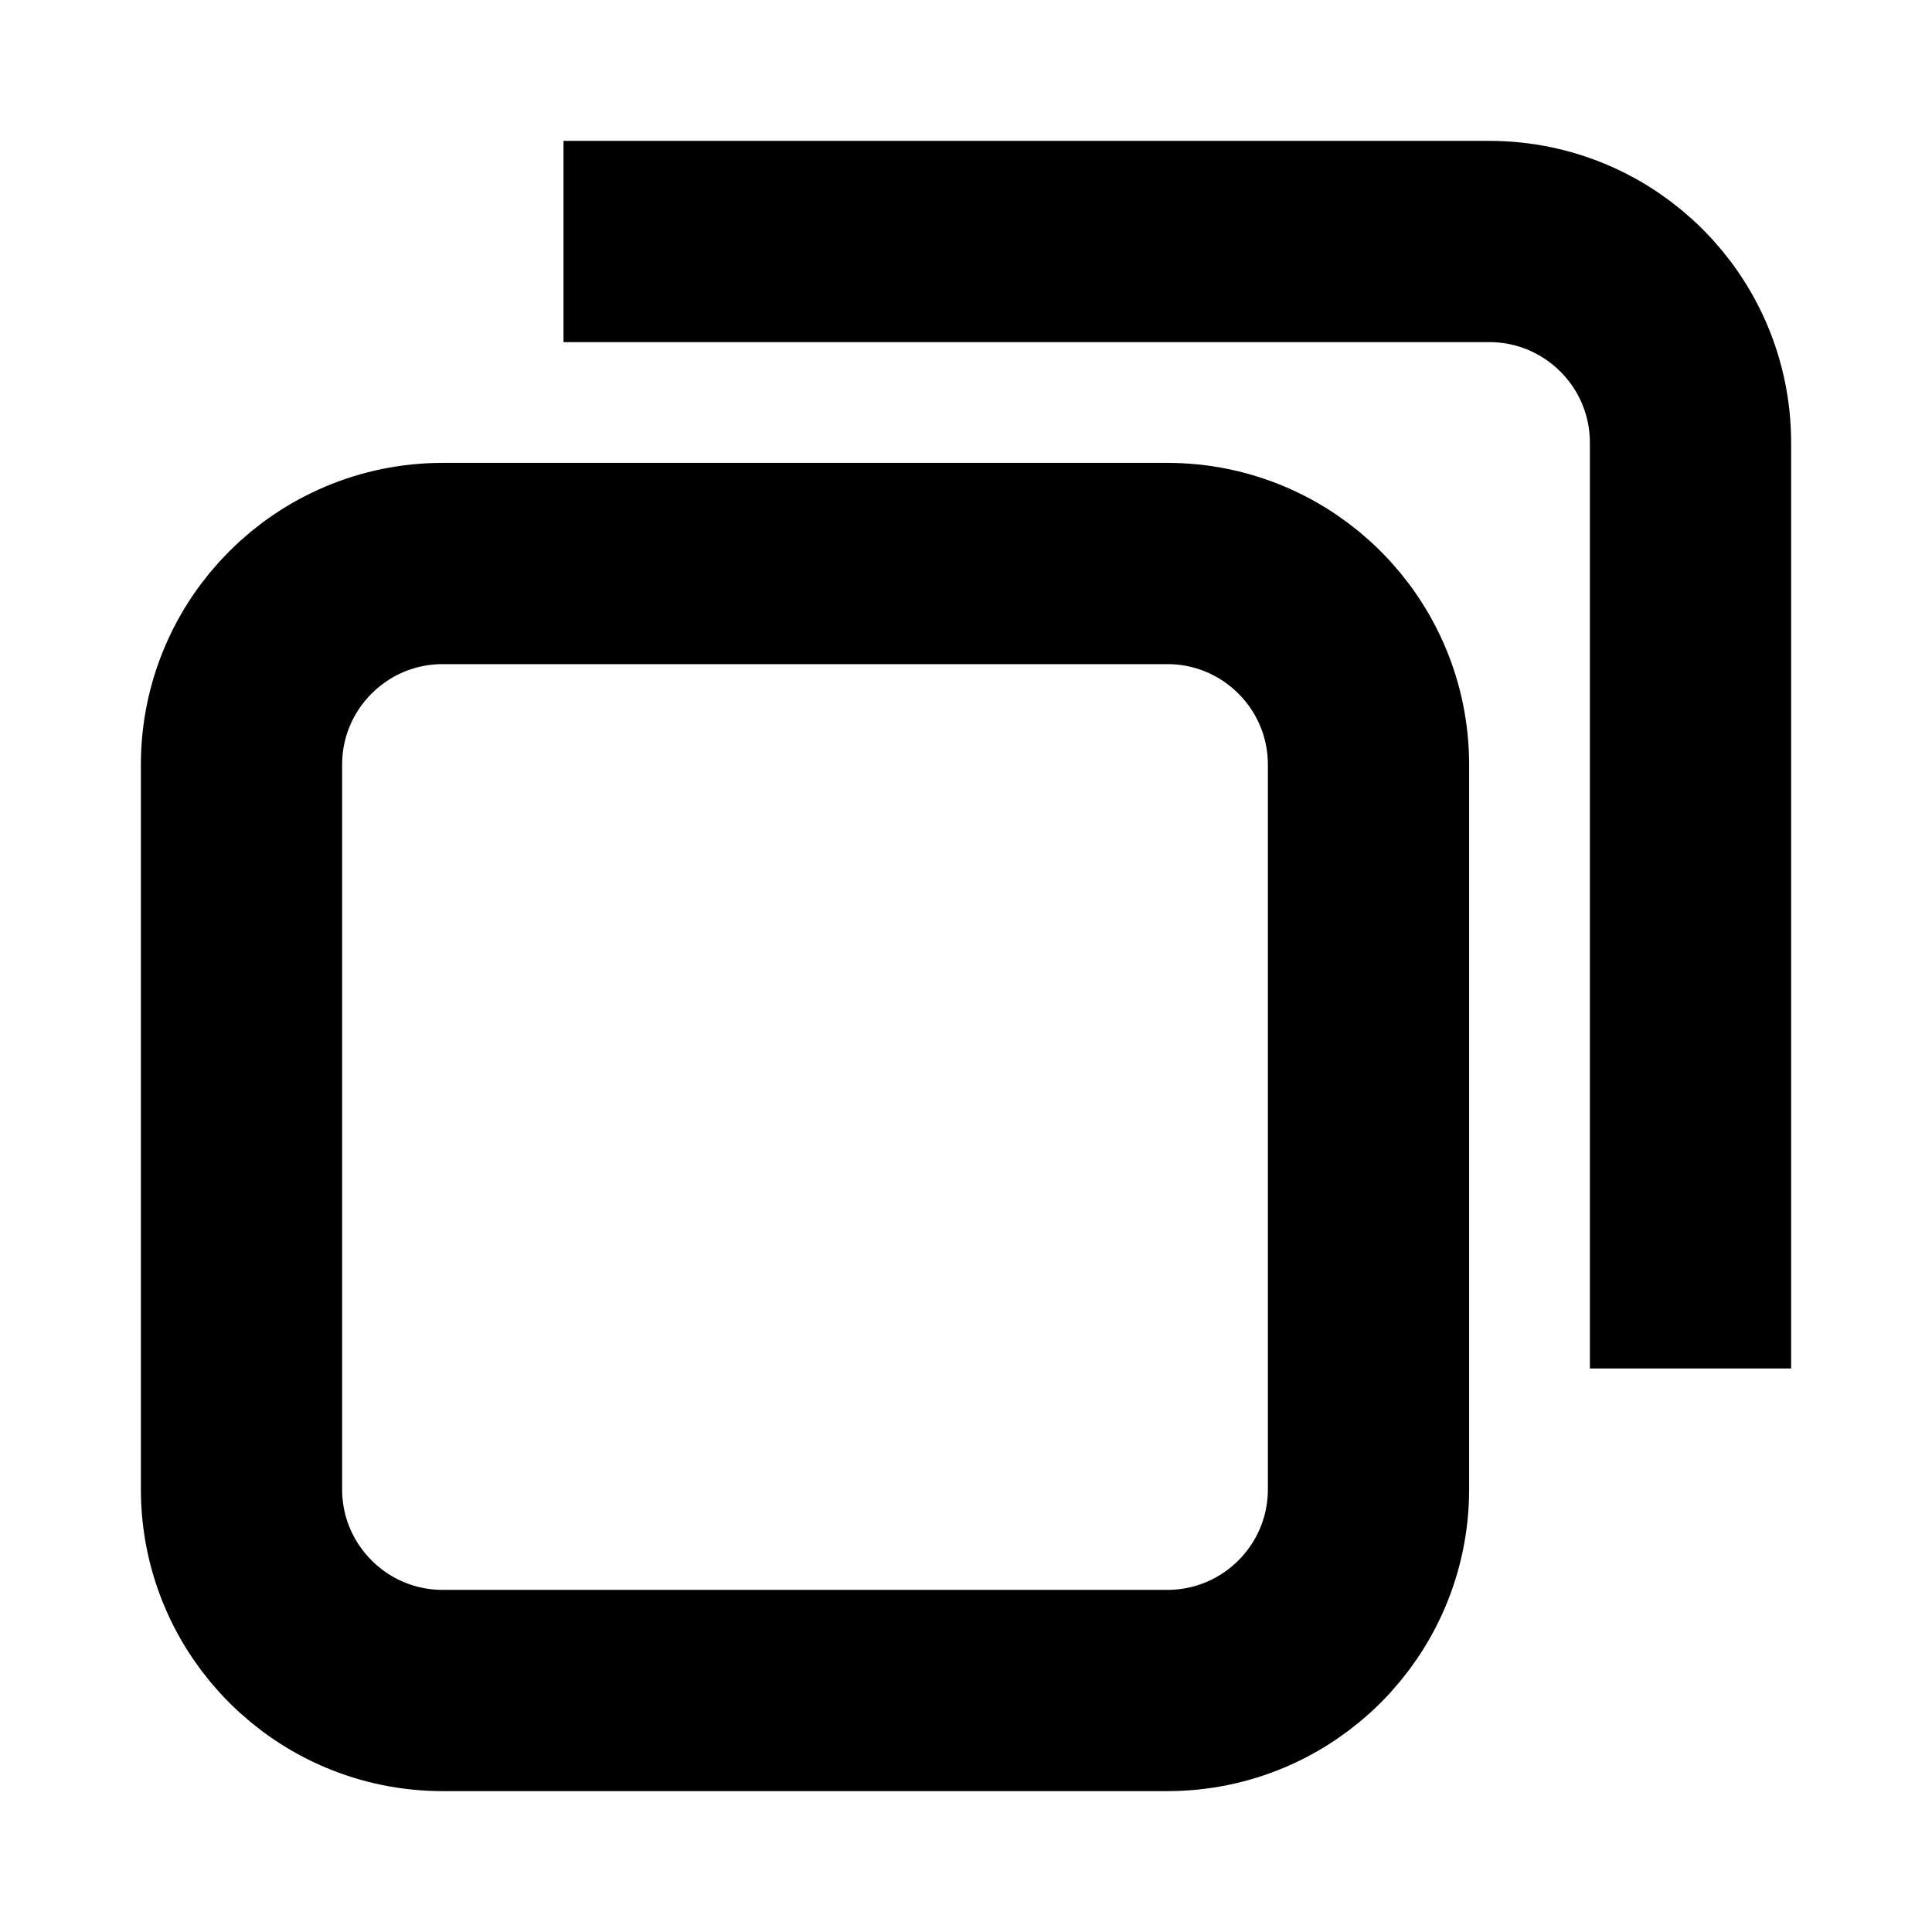
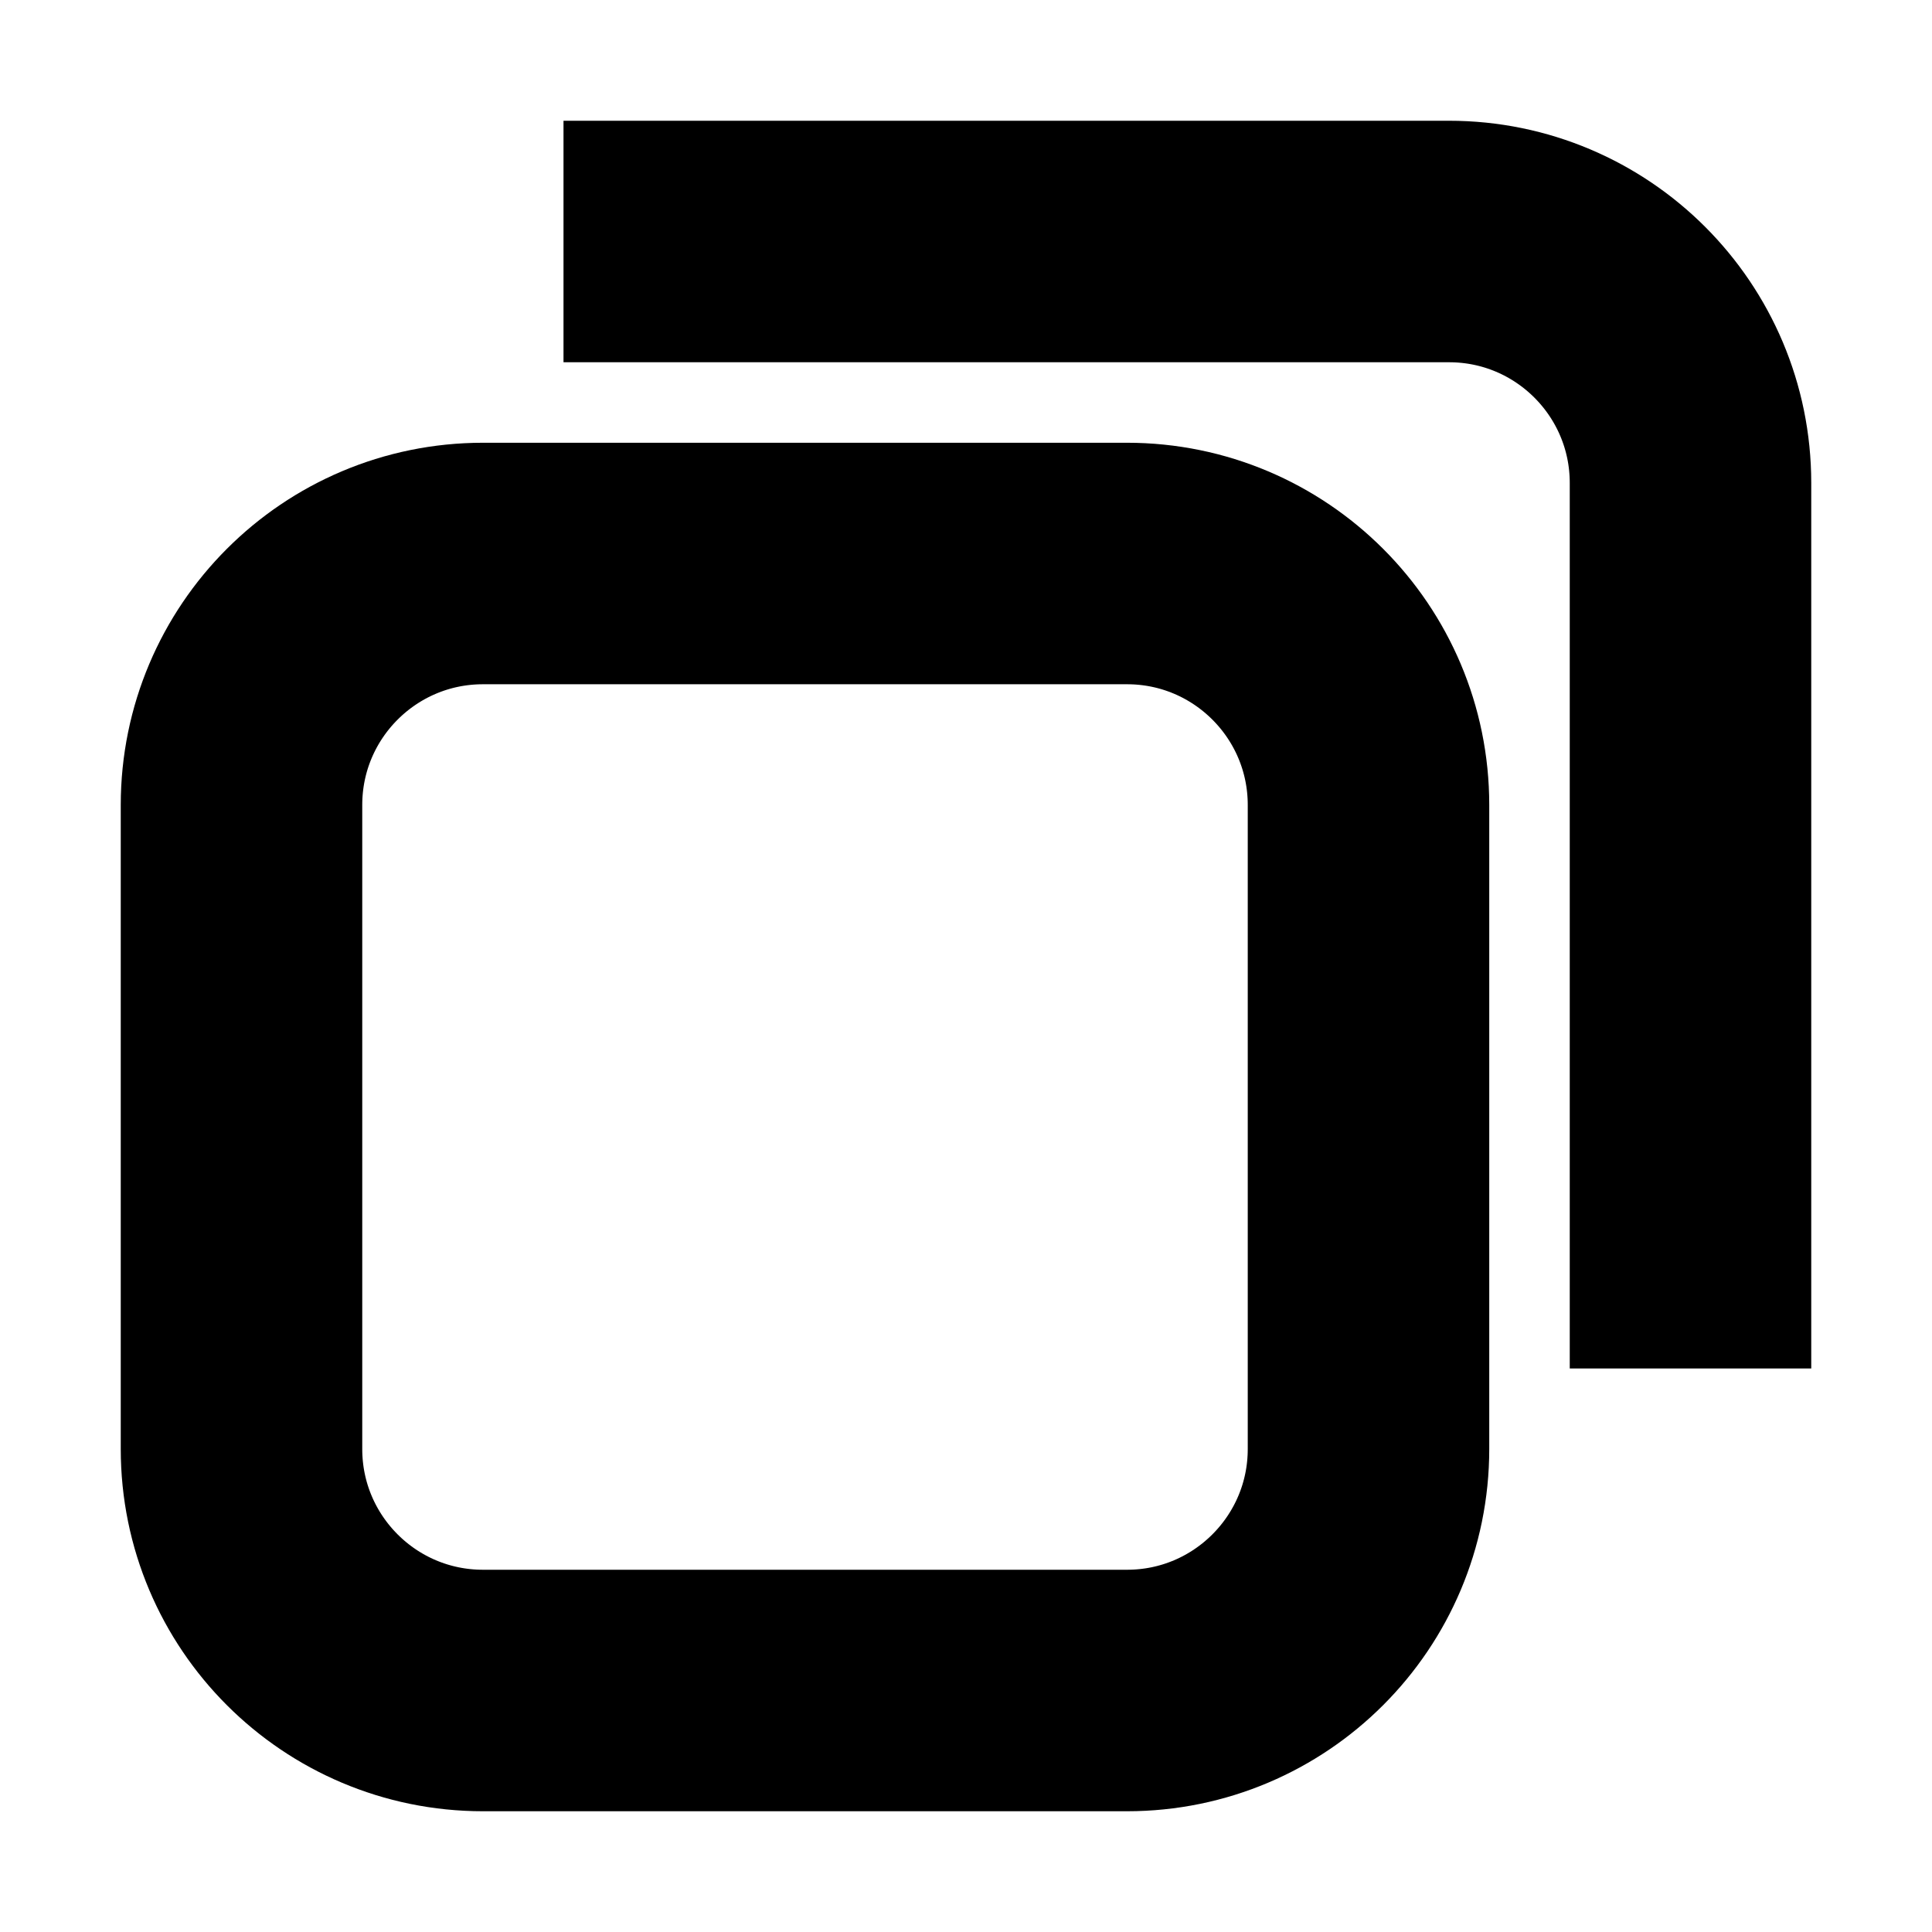
<svg xmlns="http://www.w3.org/2000/svg" viewBox="0 0 12 12" fill="none">
-   <rect x="1.5" y="3.5" width="7" height="7" rx="1.25" stroke="currentColor" stroke-width="1.25" />
-   <path d="M3.5 1.5h5.75a1.25 1.25 0 0 1 1.25 1.25v5.75" stroke="currentColor" stroke-width="1.25" />
+   <rect x="1.5" y="3.5" width="7" height="7" rx="1.5" stroke="currentColor" stroke-width="1.5" />
+   <path d="M3.5 1.5h5.5a1.5 1.5 0 0 1 1.5 1.5v5.5" stroke="currentColor" stroke-width="1.5" />
</svg>
